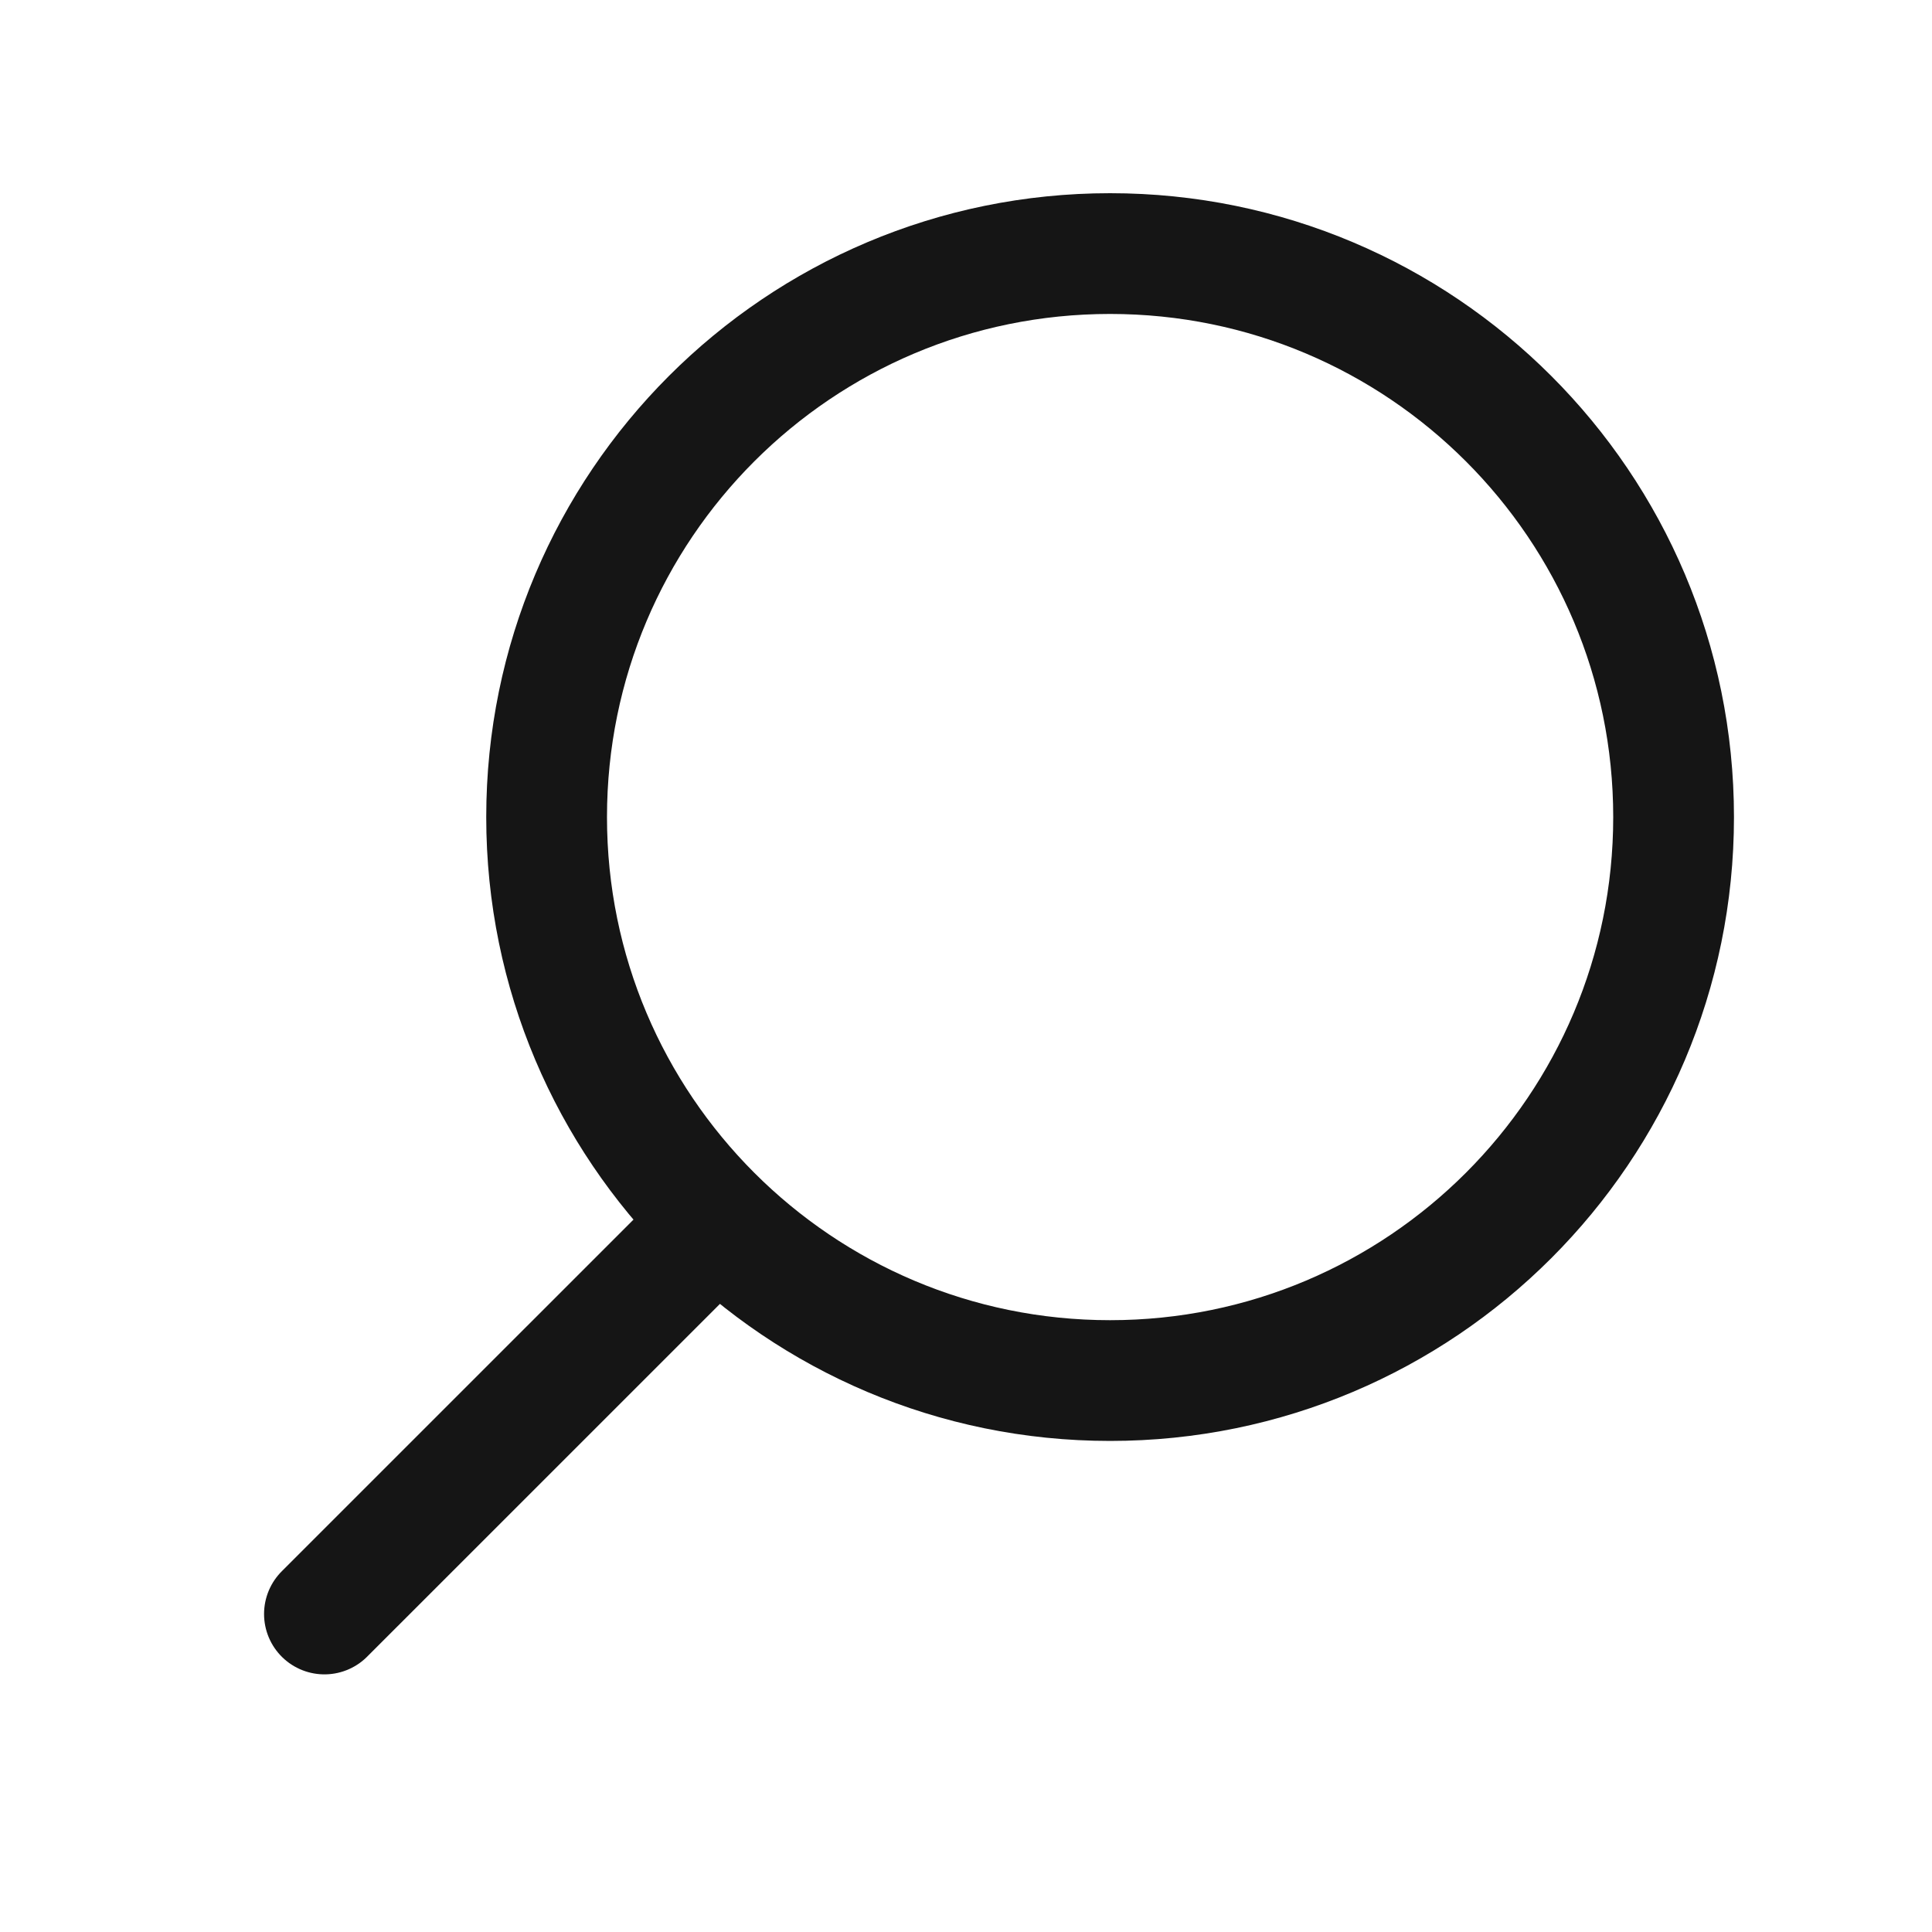
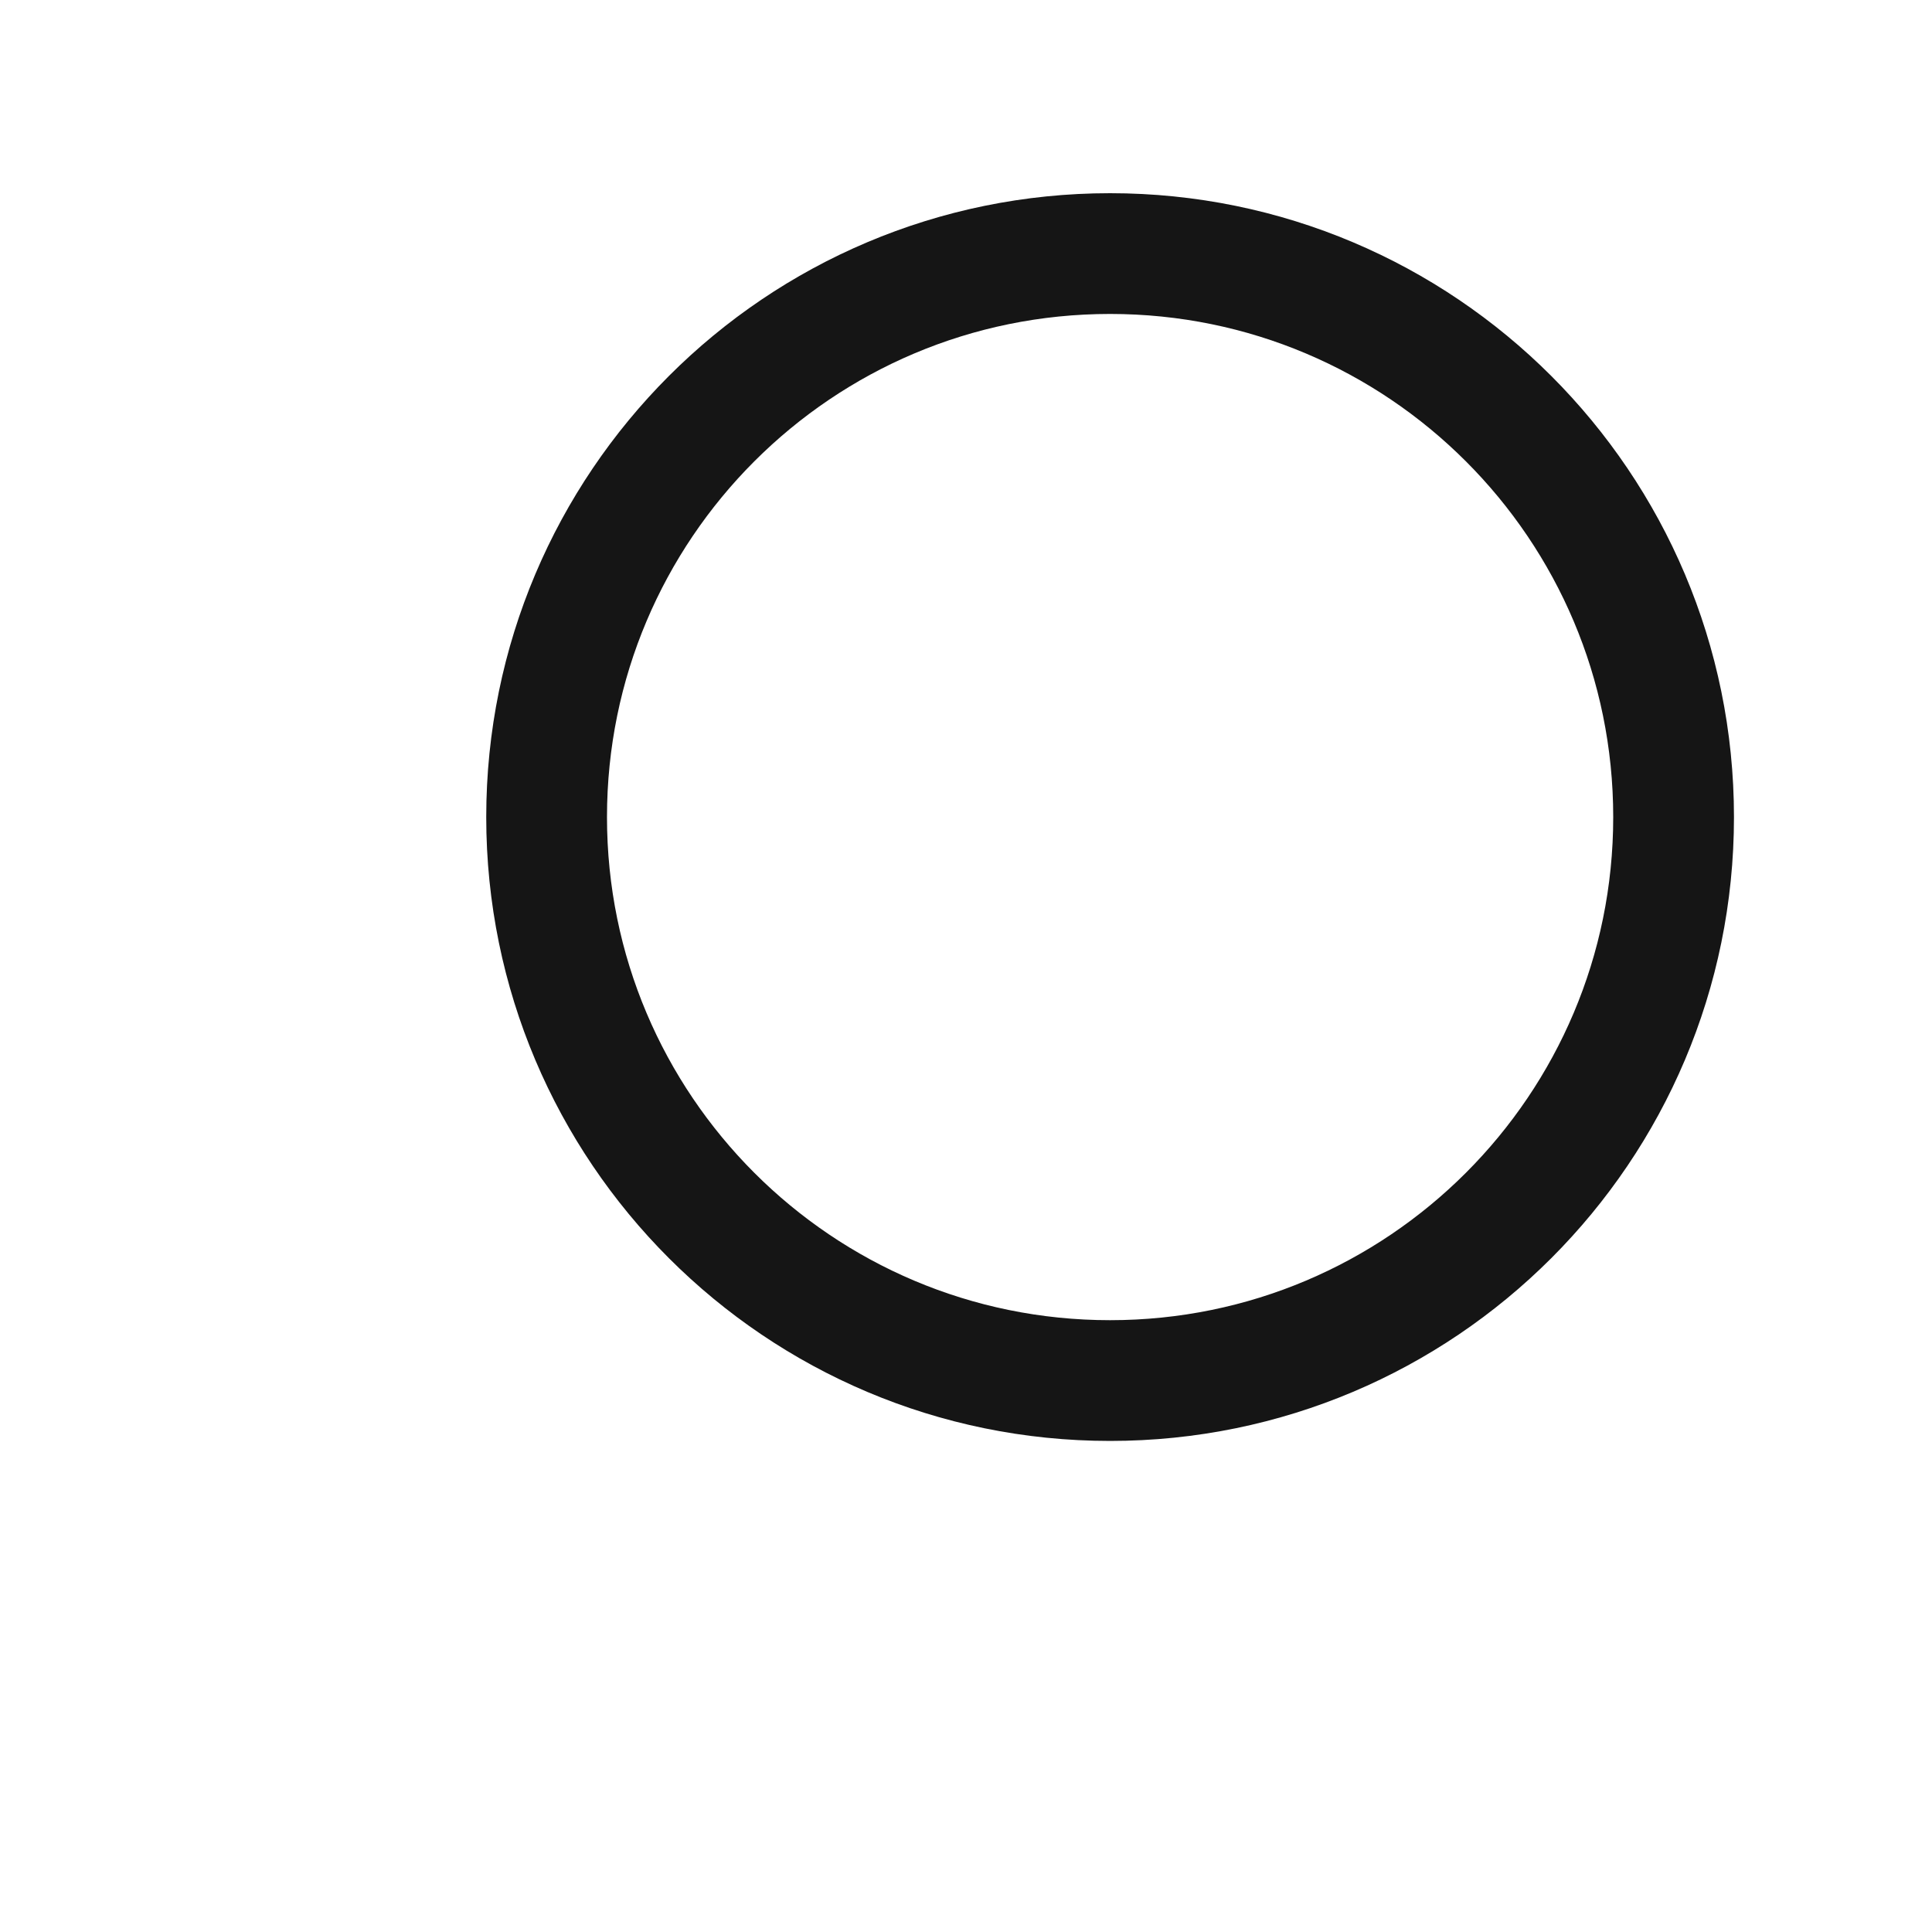
<svg xmlns="http://www.w3.org/2000/svg" width="40" height="40" viewBox="0 0 40 40" fill="none">
  <path d="M22.983 28.583C29.427 28.583 34.65 23.36 34.65 16.917C34.65 10.473 29.427 5.25 22.983 5.25C16.54 5.25 11.317 10.473 11.317 16.917C11.317 23.36 16.54 28.583 22.983 28.583Z" stroke="#151515" stroke-width="2.5" stroke-linecap="round" stroke-linejoin="bevel" />
-   <path d="M14.534 25.6L6.717 33.416" stroke="#151515" stroke-width="2.5" stroke-linecap="round" stroke-linejoin="bevel" />
+   <path d="M14.534 25.6L6.717 33.416" stroke-width="2.5" stroke-linecap="round" stroke-linejoin="bevel" />
</svg>
